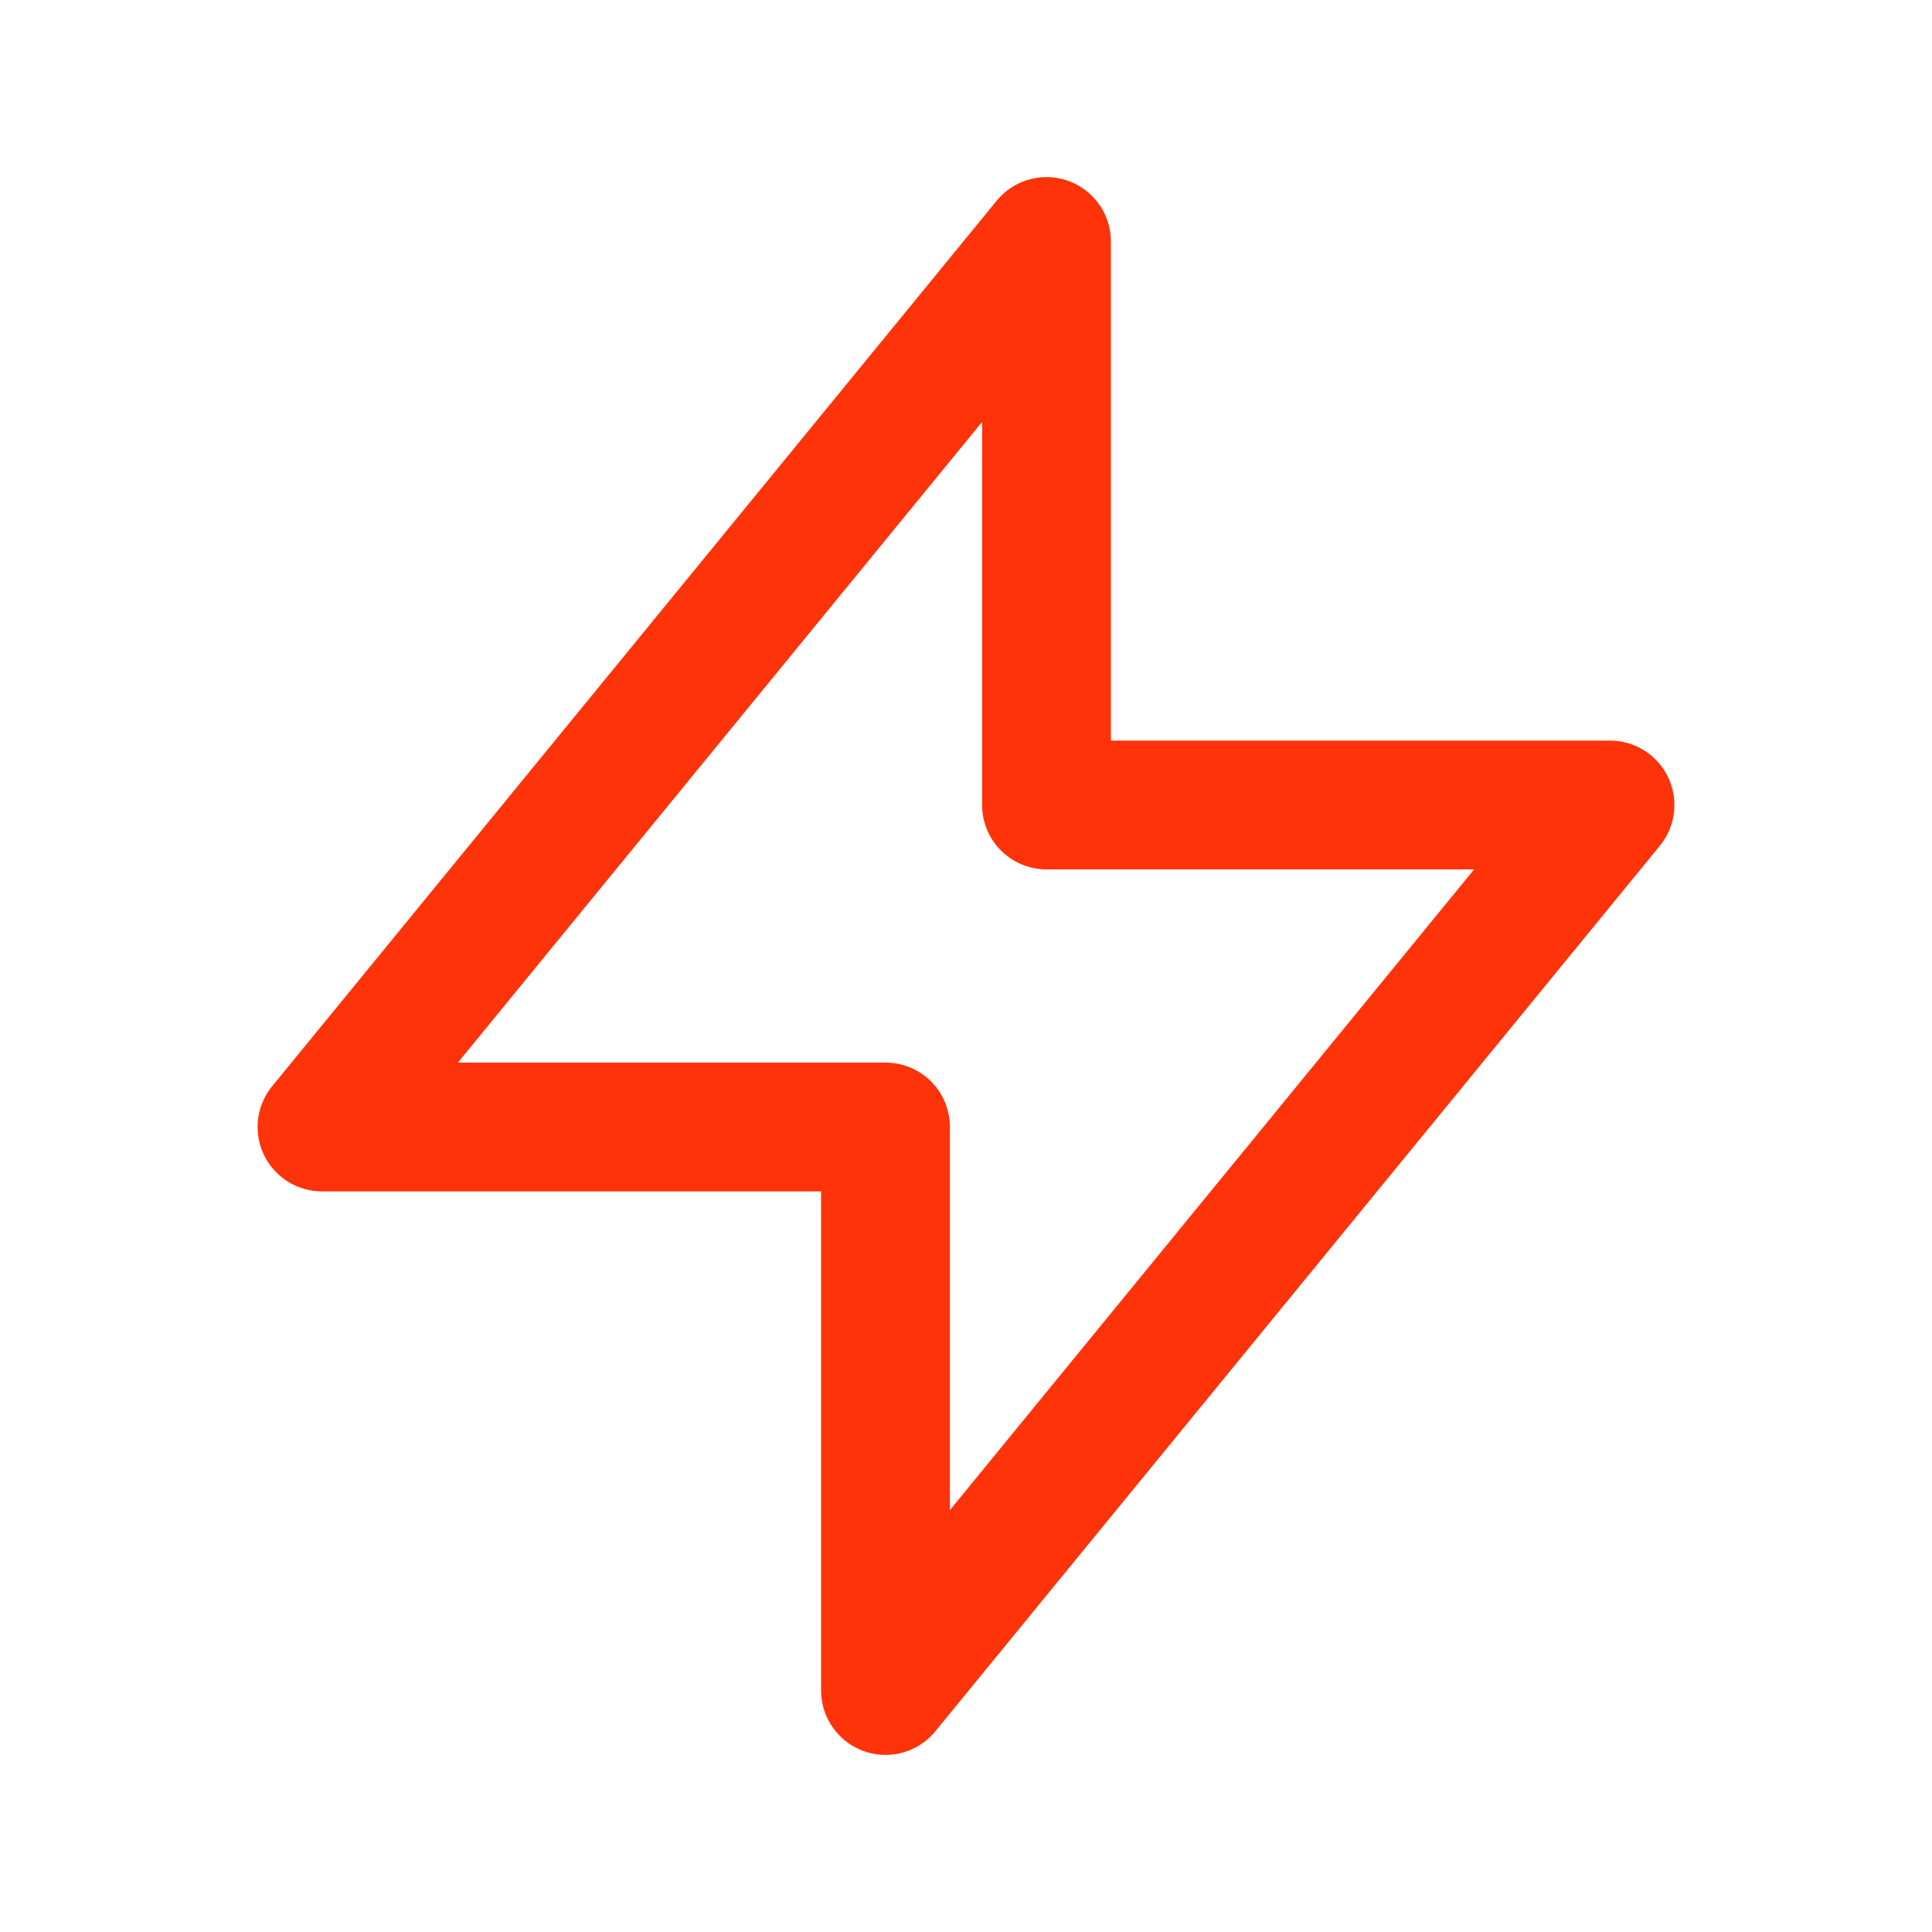
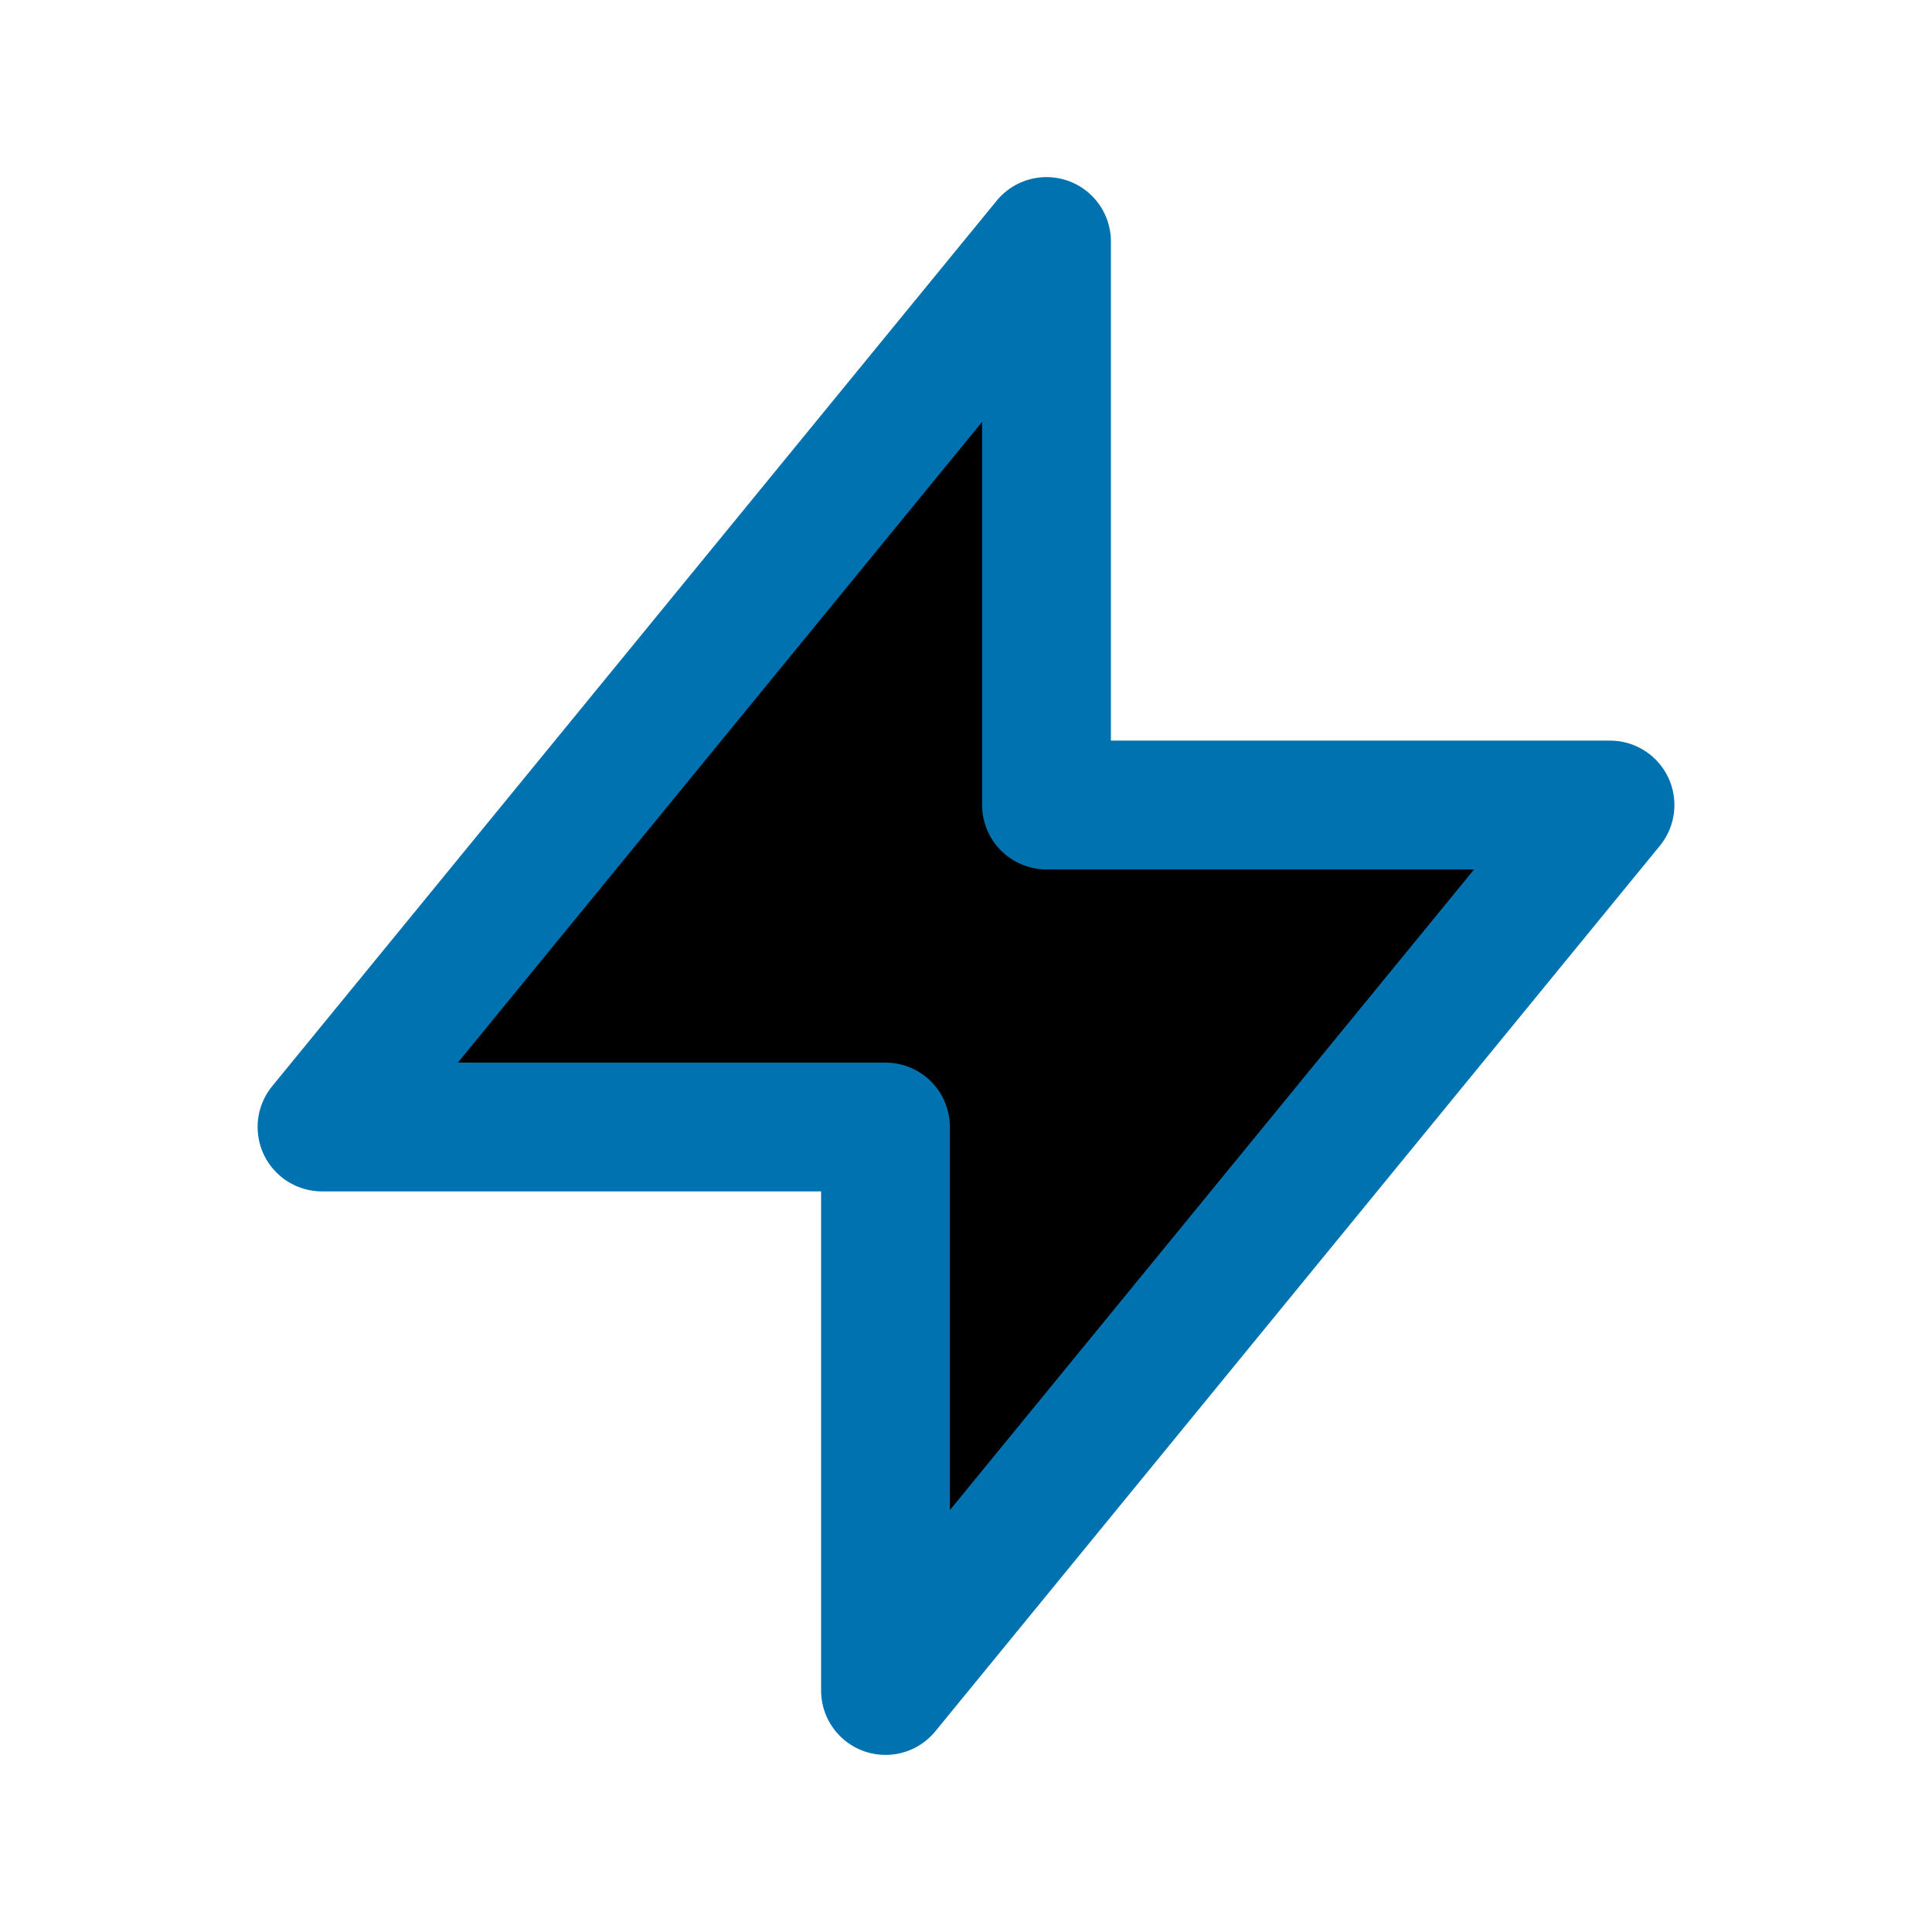
<svg xmlns="http://www.w3.org/2000/svg" width="30" height="30" viewBox="0 0 30 30" fill="none">
-   <path d="M16.25 12.5V3.75L5 17.5H13.75L13.75 26.25L25 12.5L16.25 12.5Z" stroke="#FE330A" stroke-width="2" stroke-linecap="round" stroke-linejoin="round" />
+   <path d="M16.25 12.5V3.75L5 17.5H13.75L13.75 26.25L25 12.5L16.25 12.5Z" stroke="#0072b0" stroke-width="2" stroke-linecap="round" stroke-linejoin="round" fill="#000000" />
</svg>
